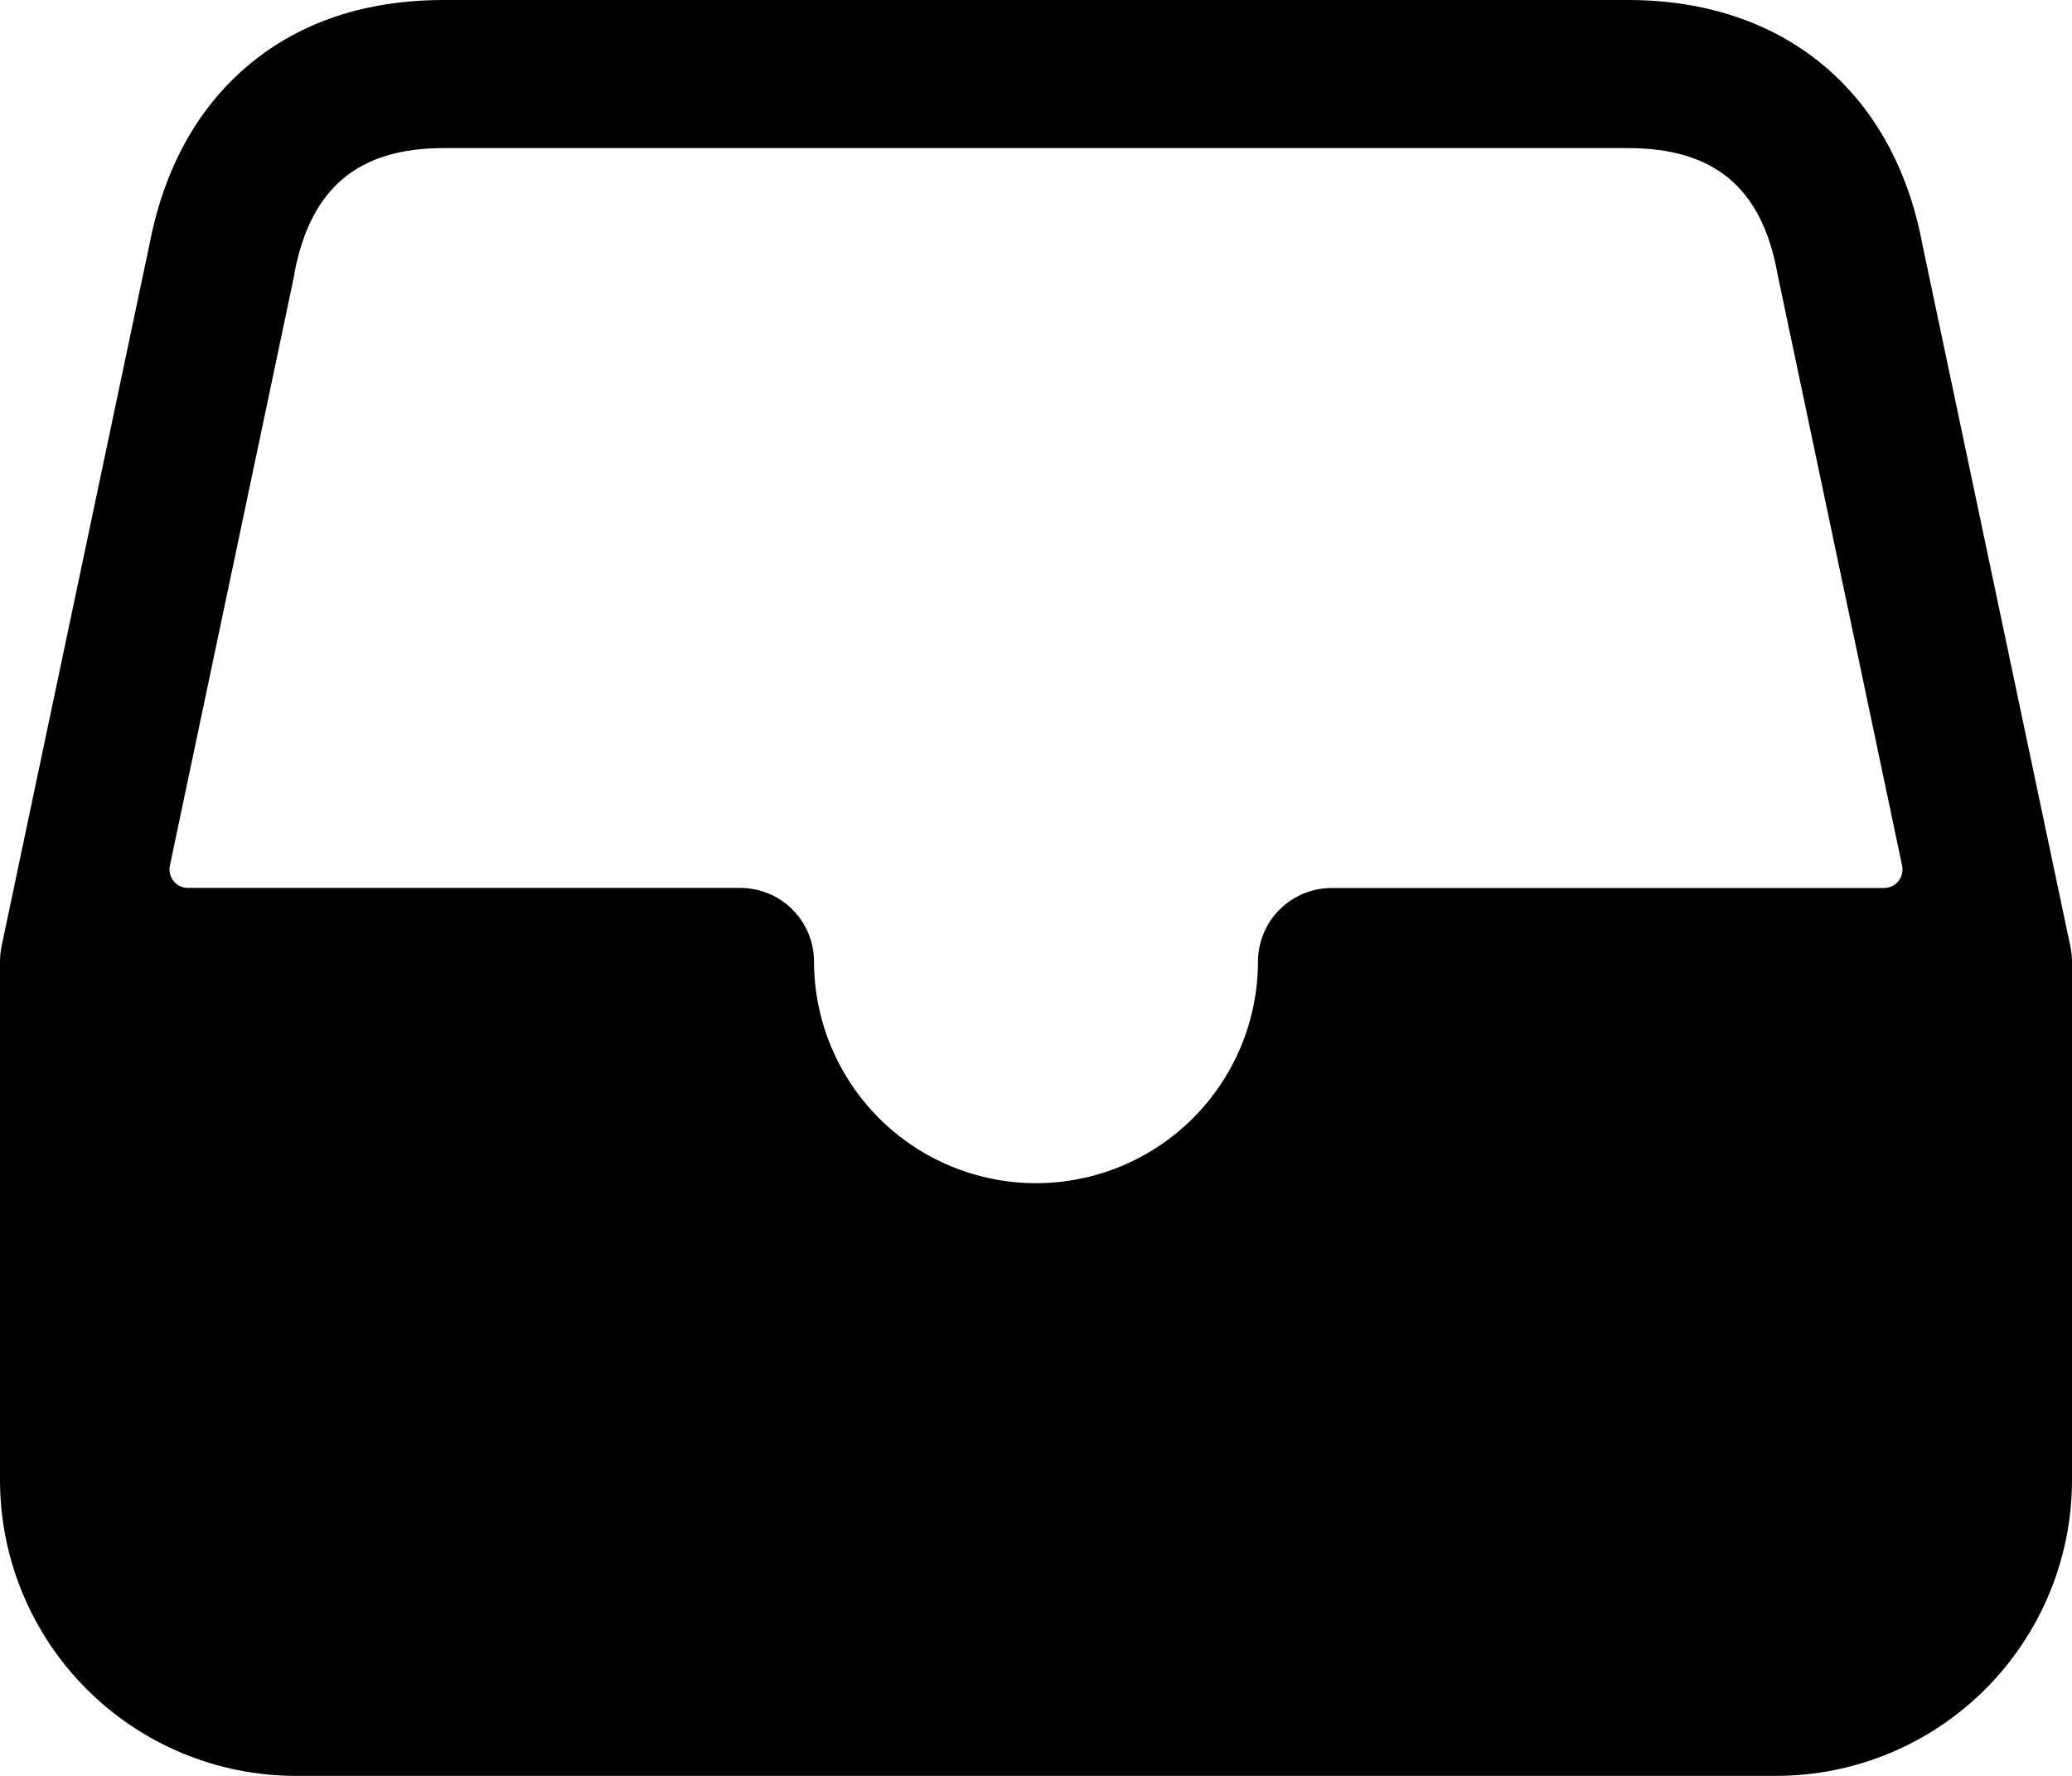
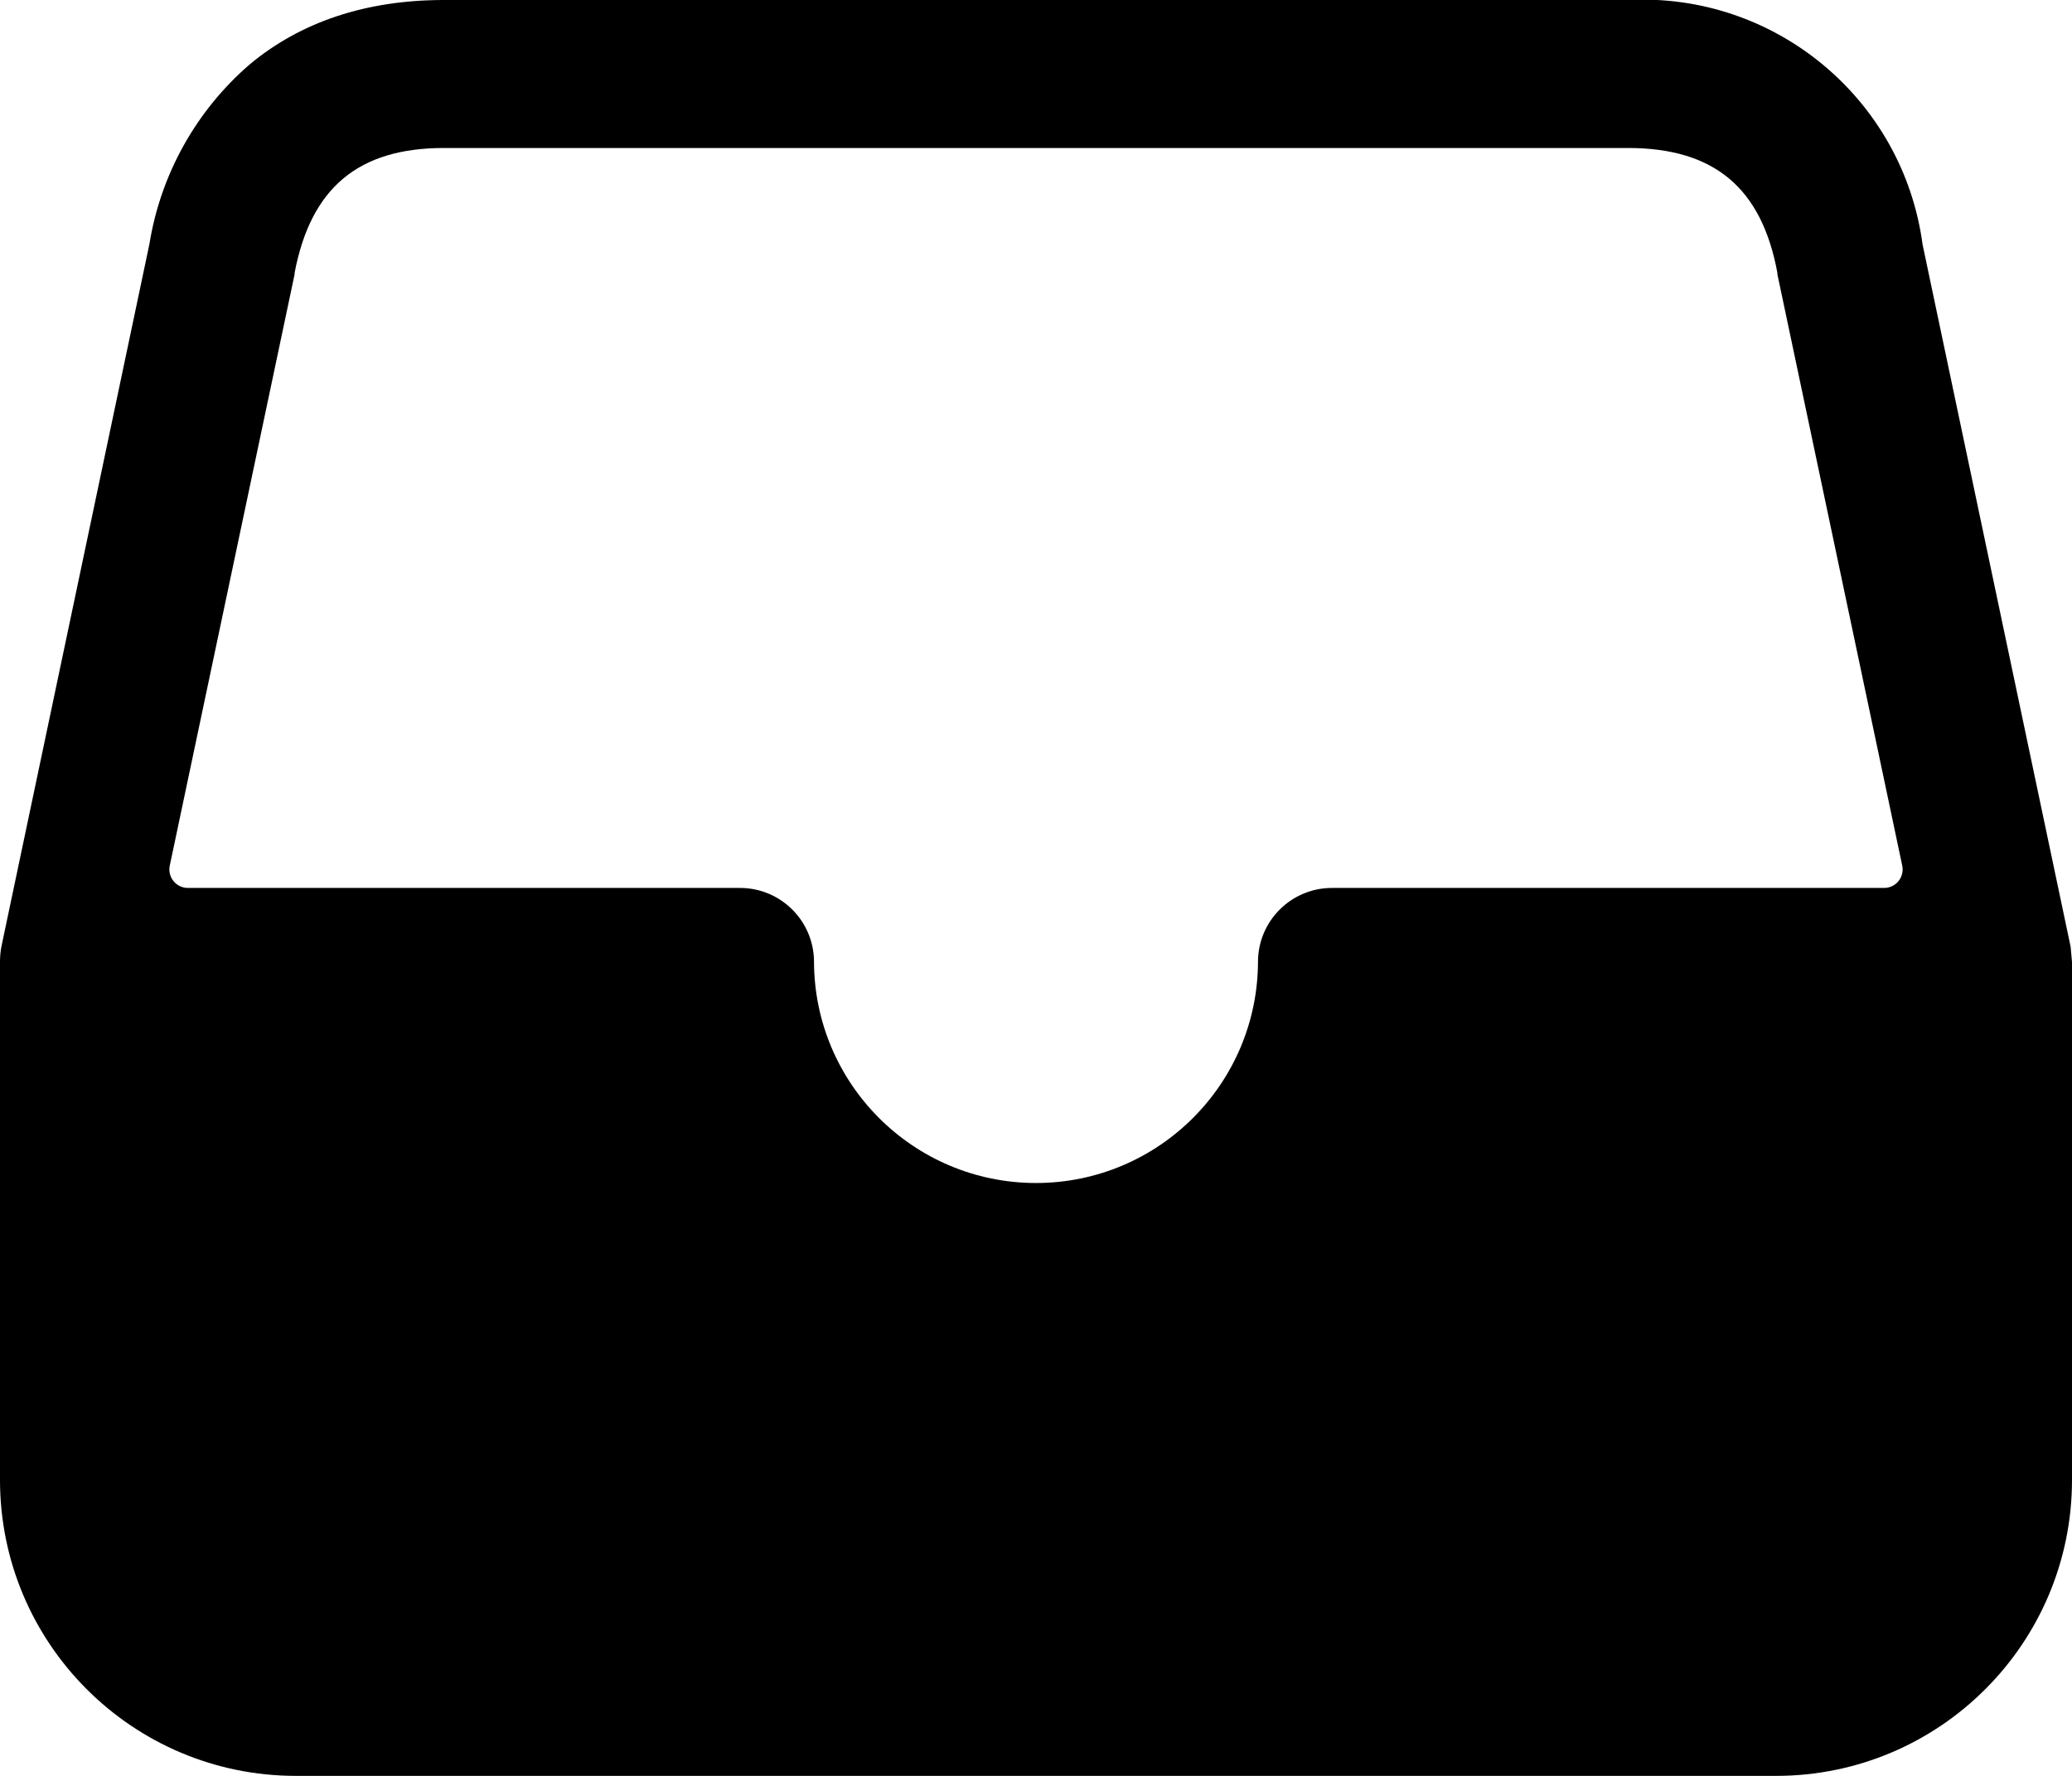
- <svg xmlns="http://www.w3.org/2000/svg" width="448" height="384" viewBox="0 0 448 384" fill="none">
-   <path d="M447.66 204.7L415.66 52.89C409.48 19.77 385.68 0 352 0H96C79.2 0 65 4.69 53.9 13.94C42.8 23.19 35.53 36.25 32.32 52.83L0.32 204.7C0.104 205.787 -0.003 206.892 7.80393e-05 208V320C7.80393e-05 336.974 6.743 353.252 18.745 365.255C30.748 377.257 47.026 384 64 384H384C400.974 384 417.253 377.257 429.255 365.255C441.257 353.252 448 336.974 448 320V208C447.997 206.891 447.883 205.786 447.66 204.7ZM63.66 59.3V59.02C67.21 40.59 77.47 32.02 95.95 32.02H352C370.61 32.02 380.87 40.57 384.27 58.93C384.27 59.06 384.32 59.19 384.34 59.32L411.27 187.2C411.392 187.783 411.383 188.385 411.242 188.964C411.102 189.542 410.834 190.082 410.458 190.544C410.083 191.006 409.609 191.378 409.071 191.633C408.533 191.889 407.945 192.021 407.35 192.02H288C283.781 191.999 279.727 193.653 276.727 196.619C273.726 199.585 272.027 203.621 272 207.84C272 220.57 266.943 232.779 257.941 241.781C248.939 250.783 236.73 255.84 224 255.84C211.27 255.84 199.061 250.783 190.059 241.781C181.057 232.779 176 220.57 176 207.84C175.99 205.749 175.567 203.681 174.758 201.754C173.948 199.826 172.766 198.077 171.281 196.606C169.795 195.135 168.034 193.972 166.099 193.181C164.163 192.391 162.091 191.989 160 192H40.65C40.055 192.001 39.467 191.869 38.929 191.613C38.391 191.358 37.917 190.986 37.542 190.524C37.166 190.062 36.898 189.522 36.758 188.944C36.618 188.365 36.608 187.763 36.73 187.18L63.66 59.3Z" fill="black" />
+ <svg xmlns="http://www.w3.org/2000/svg" fill="none" viewBox="0 0 448 384">
+   <path fill="#000" d="m447.7 204.7-32-151.8A61.1 61.1 0 0 0 352 0H96C79.2 0 65 4.7 53.9 14a65 65 0 0 0-21.6 38.8L.3 204.7c-.2 1-.3 2.2-.3 3.3v112a64 64 0 0 0 64 64h320a64 64 0 0 0 64-64V208l-.3-3.3ZM63.7 59.3V59C67.2 40.6 77.5 32 96 32h256c18.6 0 28.9 8.6 32.3 27v.3l27 127.9a4 4 0 0 1-4 4.8H288a16 16 0 0 0-16 15.8 48 48 0 0 1-96 0 16 16 0 0 0-16-15.8H40.7a4 4 0 0 1-4-4.8l27-127.9Z" />
</svg>
